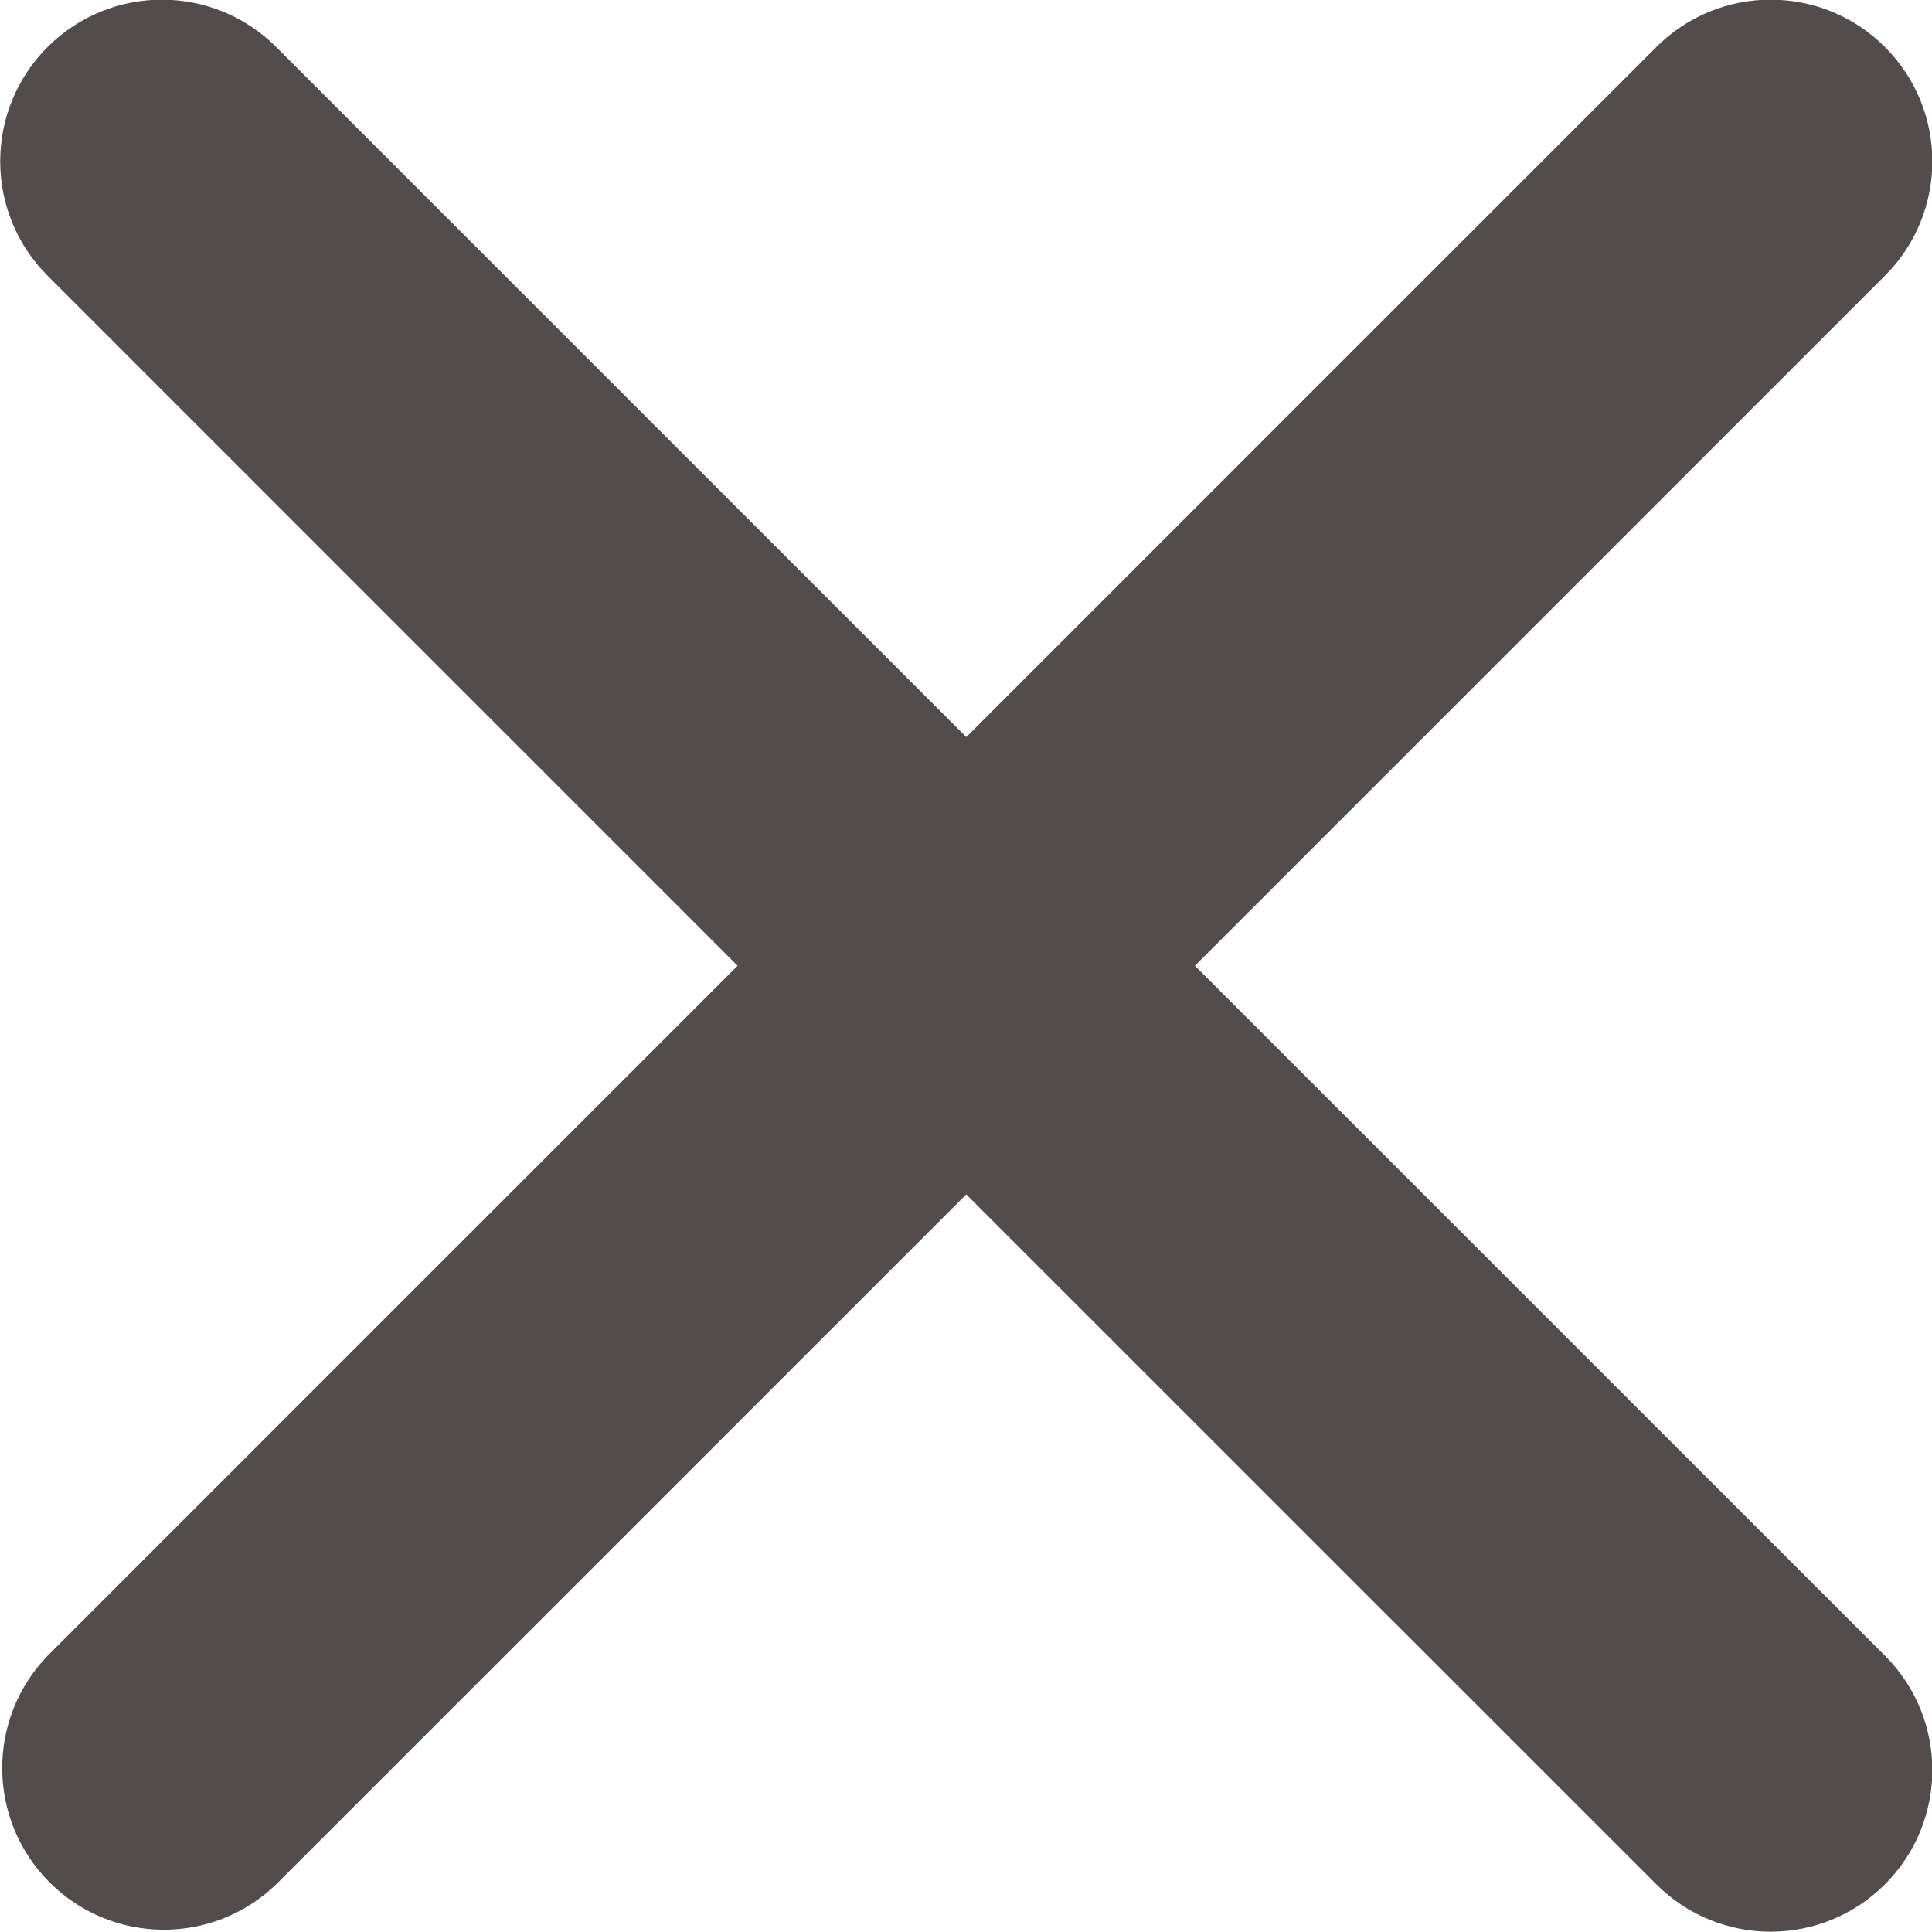
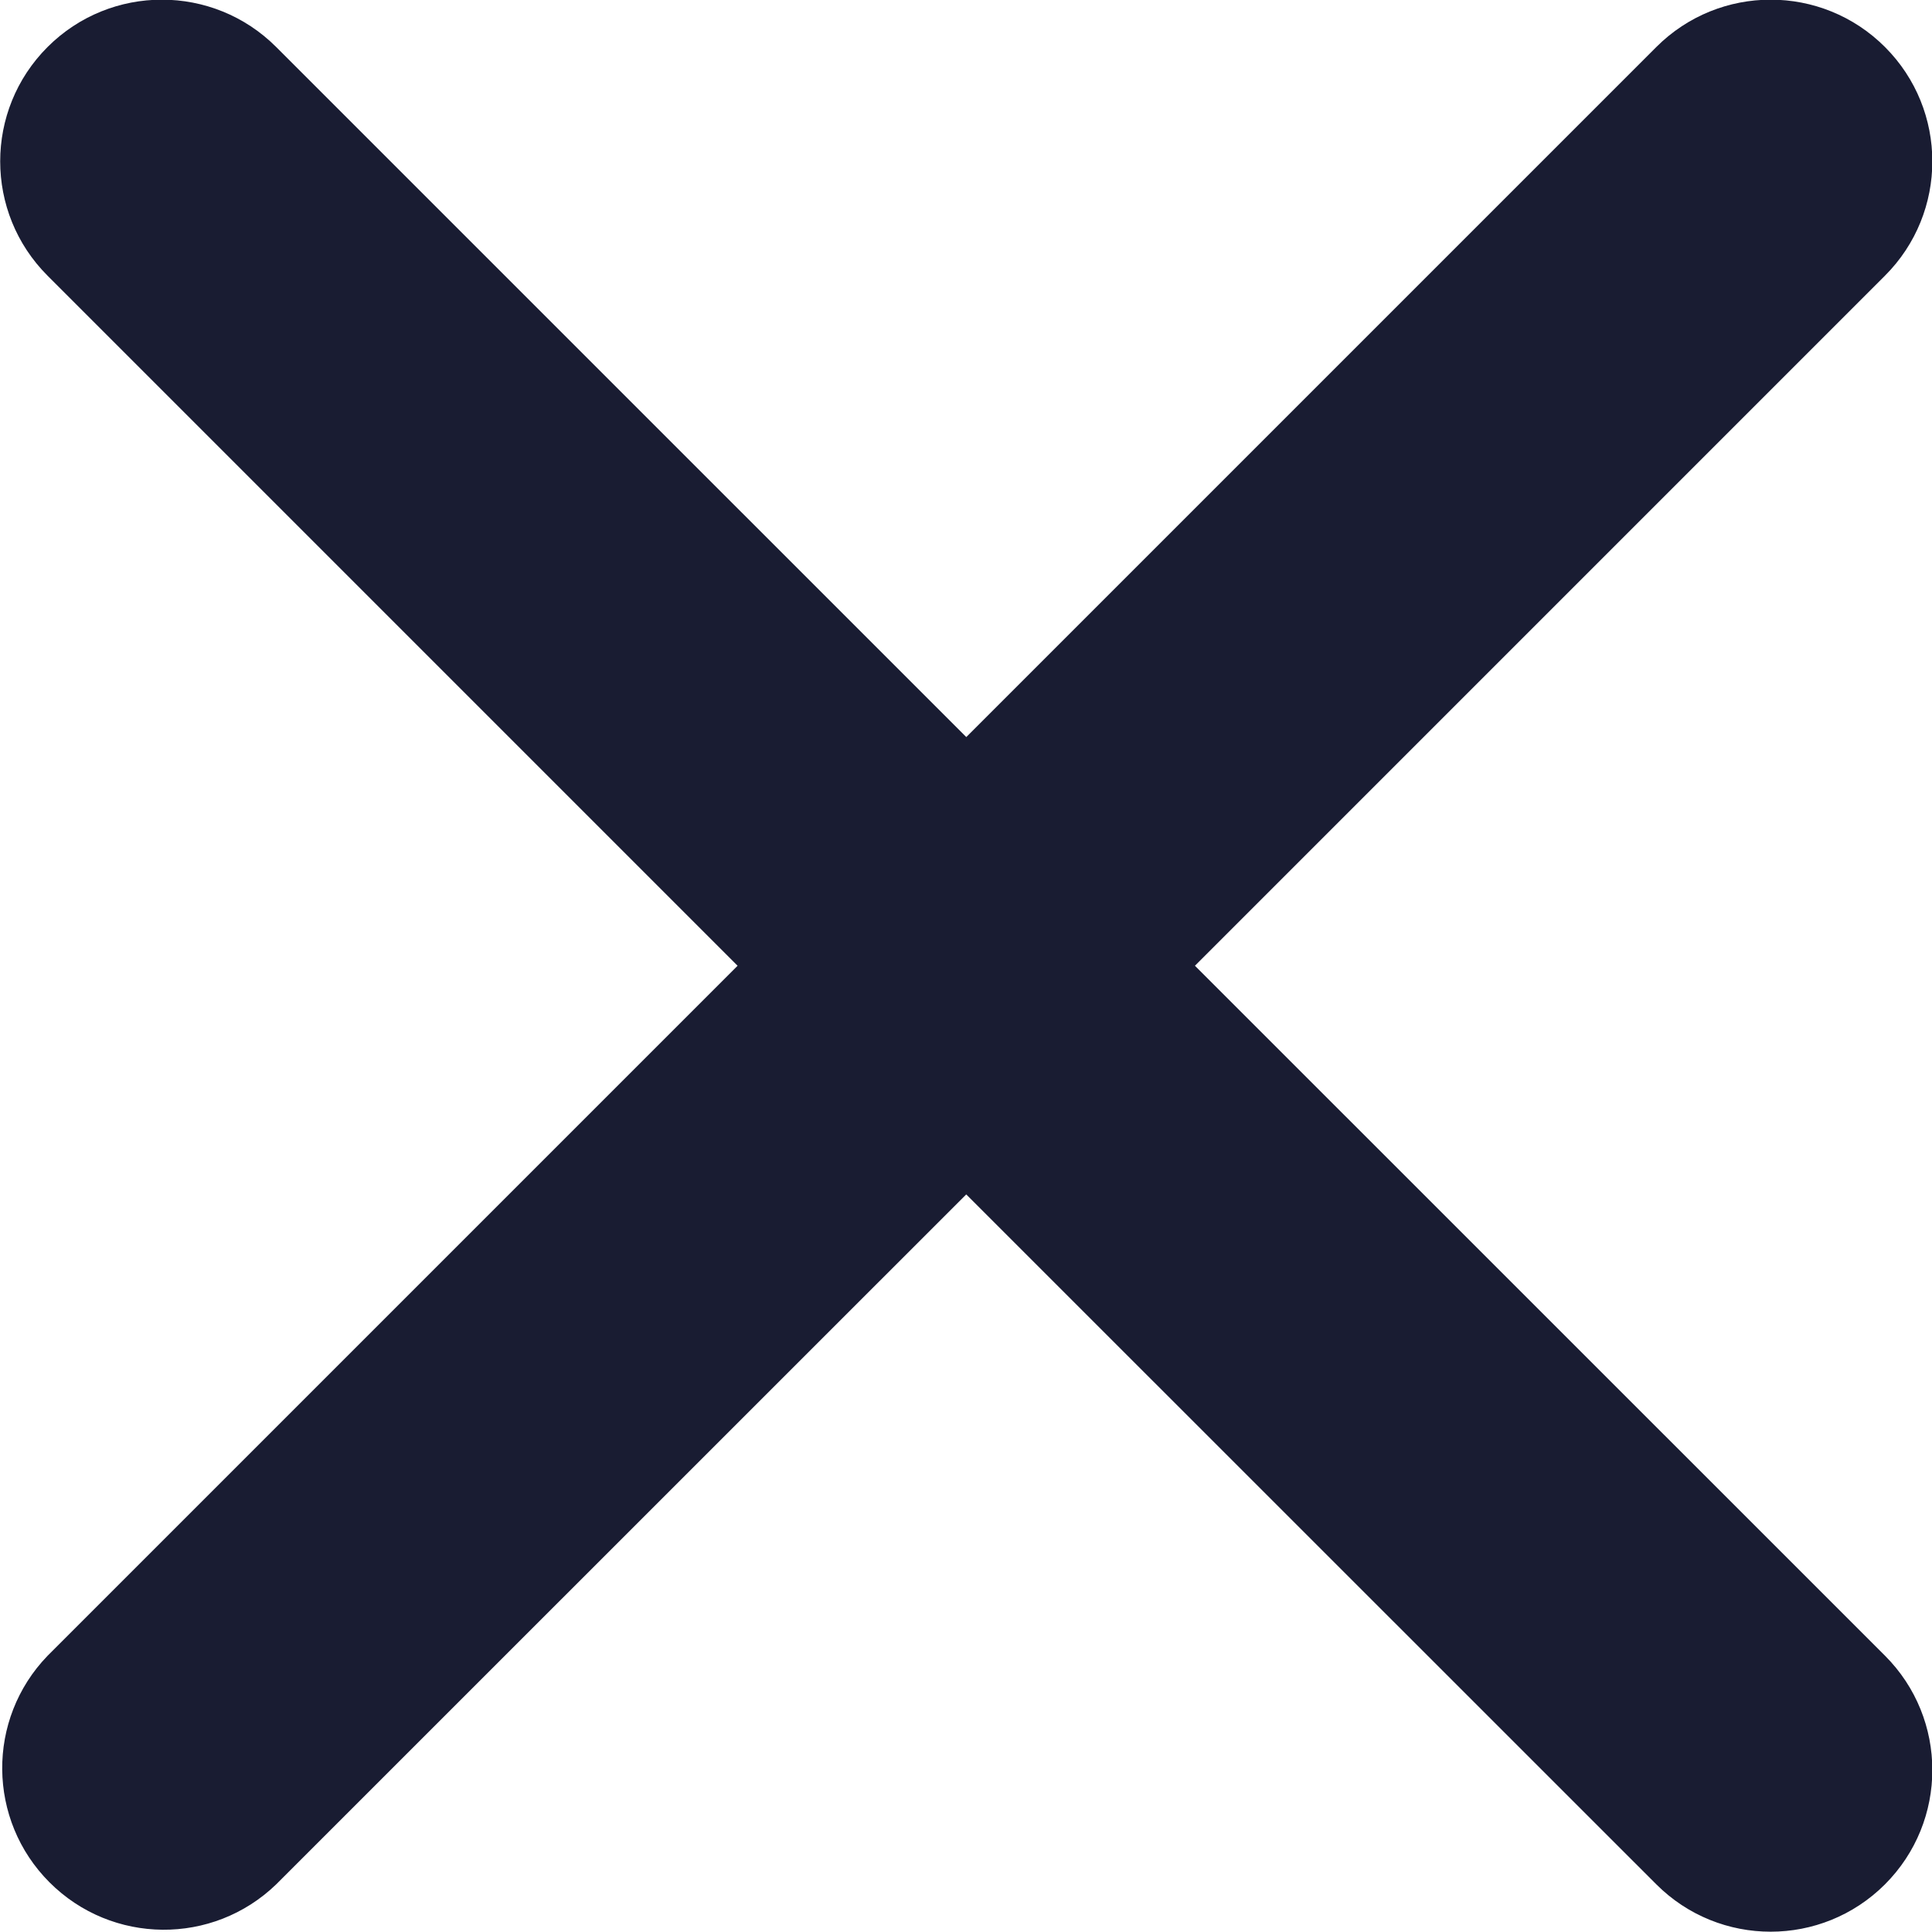
<svg xmlns="http://www.w3.org/2000/svg" width="51.481" height="51.468" viewBox="0 0 51.481 51.468">
-   <path id="Icon_ionic-ios-close" data-name="Icon ionic-ios-close" d="M43.126,37.023,61.513,18.635a4.308,4.308,0,1,0-6.093-6.093L37.033,30.929,18.645,12.542a4.308,4.308,0,1,0-6.093,6.093L30.939,37.023,12.552,55.41A4.308,4.308,0,0,0,18.645,61.5L37.032,43.116,55.42,61.5a4.308,4.308,0,0,0,6.093-6.093Z" transform="translate(-11.285 -11.289)" fill="#524d4c" />
+   <path id="Icon_ionic-ios-close" data-name="Icon ionic-ios-close" d="M43.126,37.023,61.513,18.635a4.308,4.308,0,1,0-6.093-6.093L37.033,30.929,18.645,12.542a4.308,4.308,0,1,0-6.093,6.093L30.939,37.023,12.552,55.41A4.308,4.308,0,0,0,18.645,61.5L37.032,43.116,55.42,61.5a4.308,4.308,0,0,0,6.093-6.093Z" transform="translate(-11.285 -11.289)" fill="#191c32" />
</svg>
